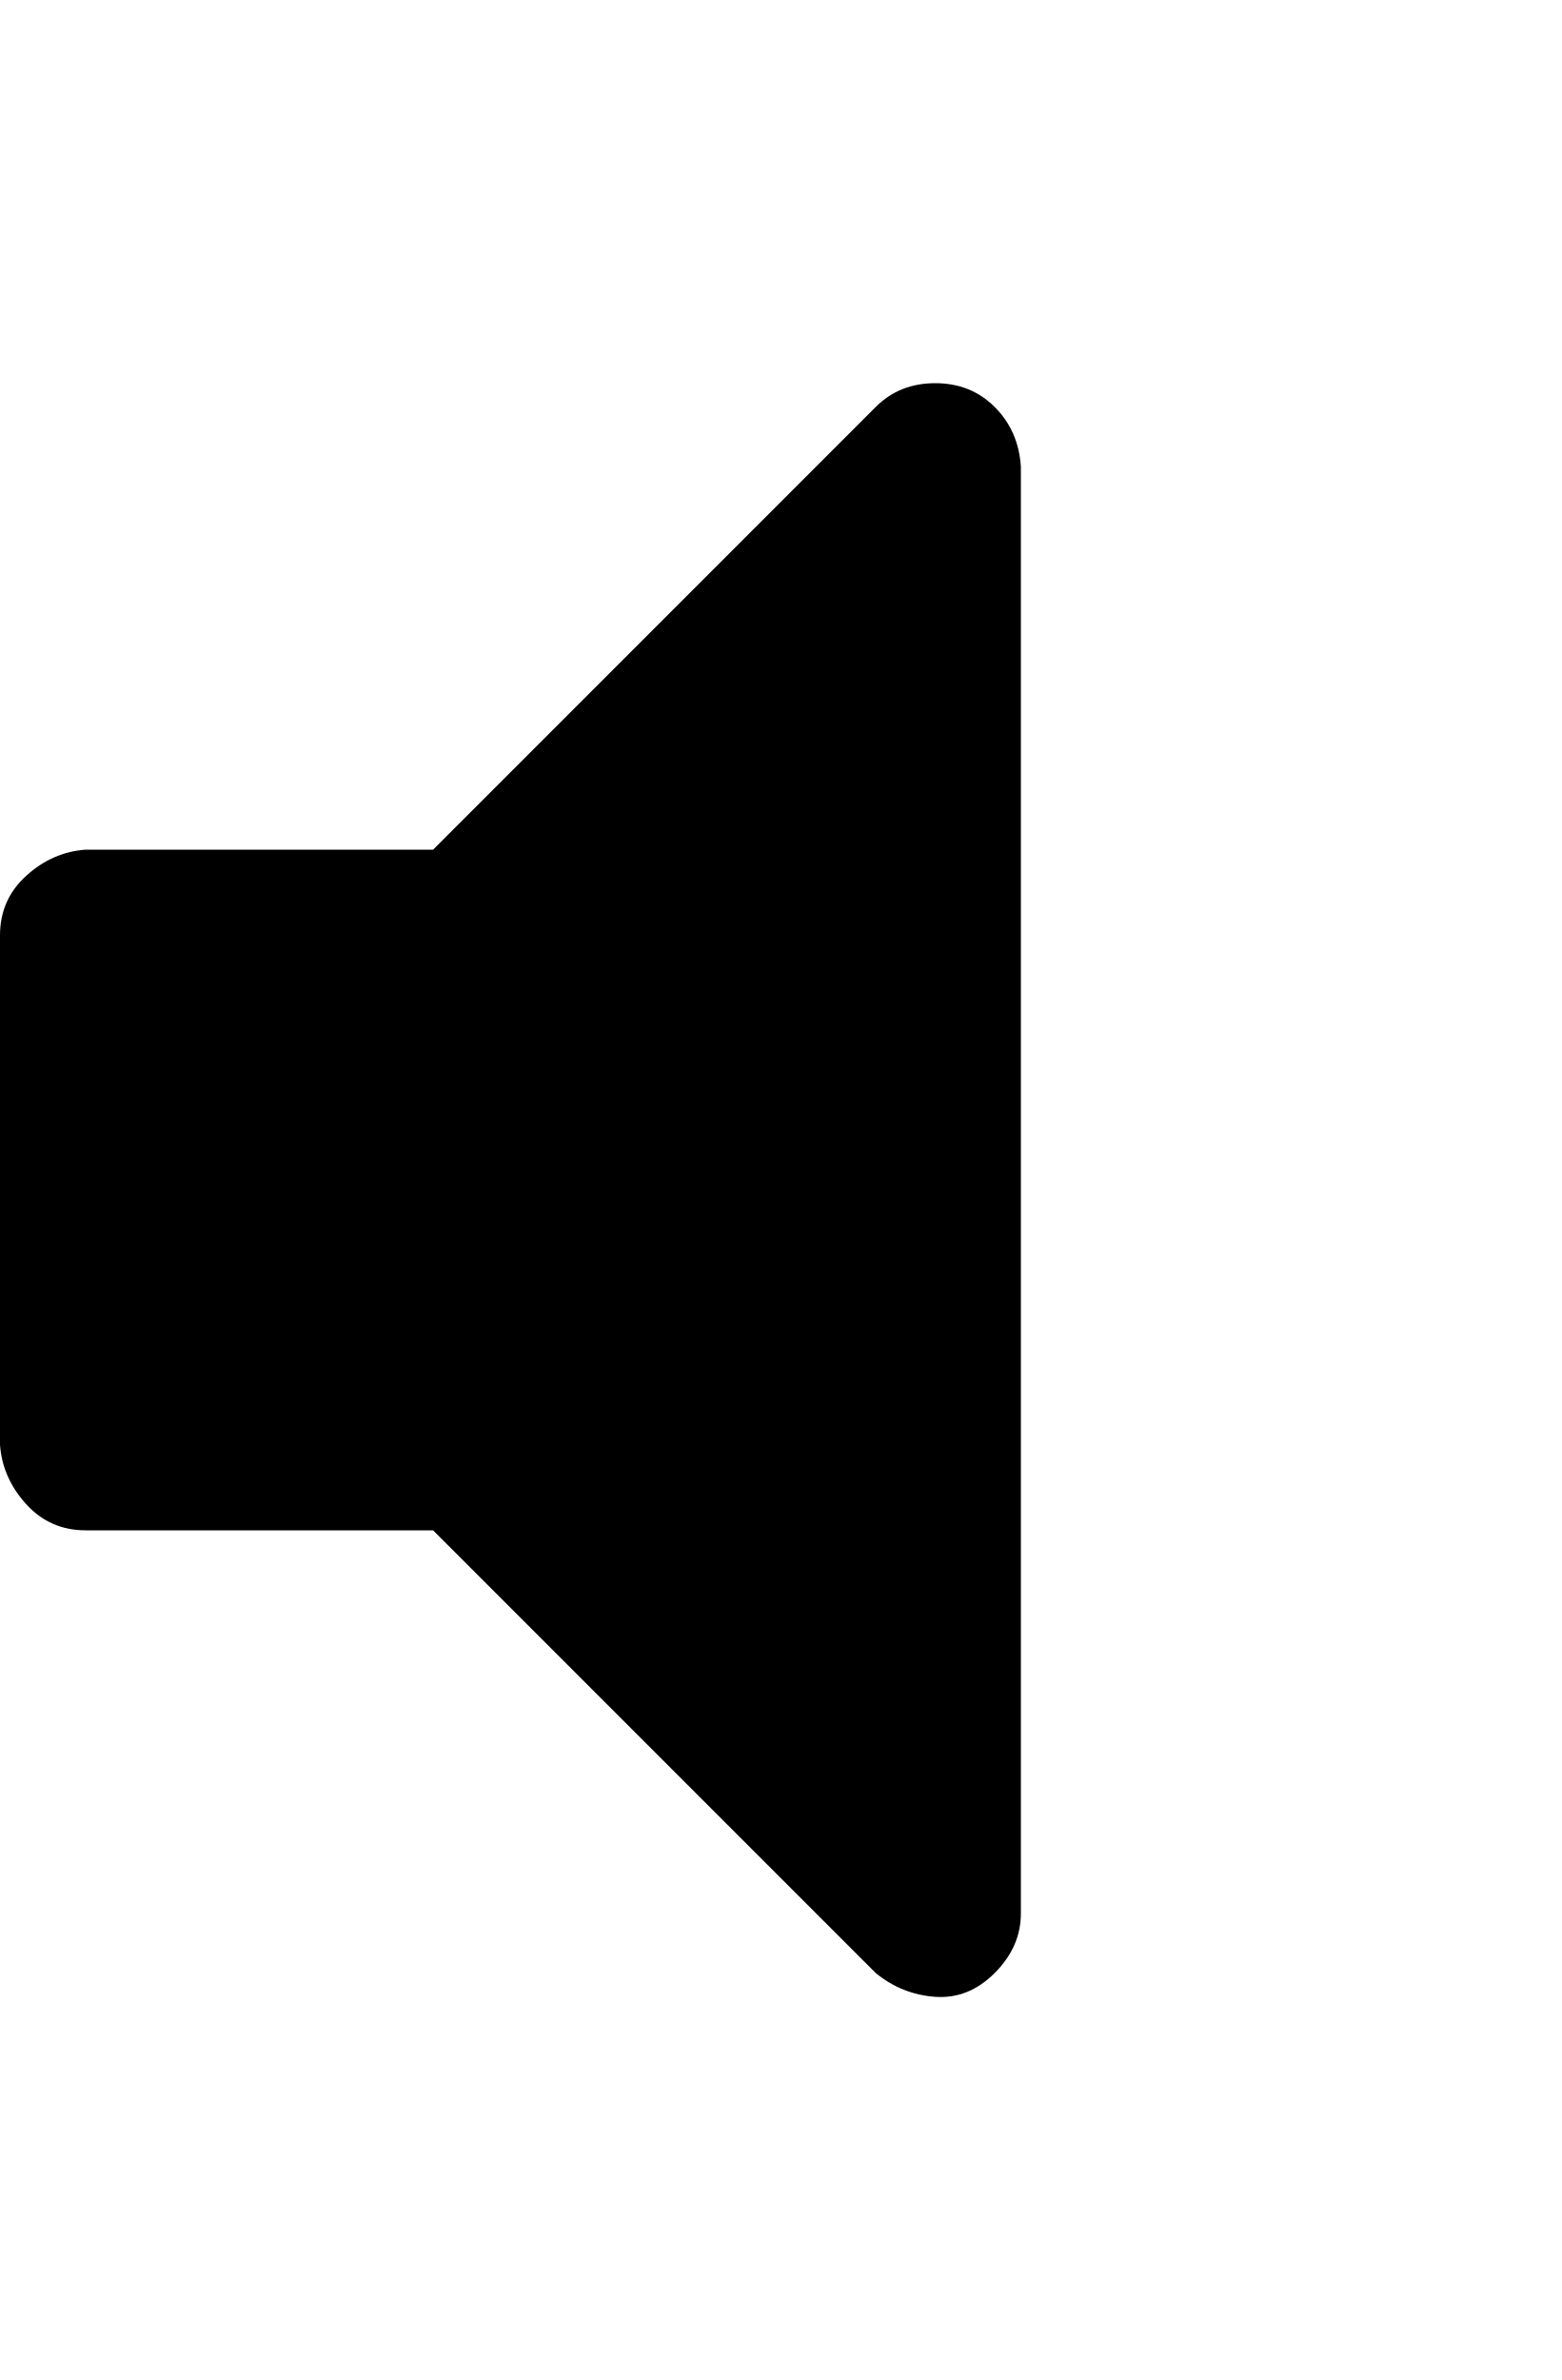
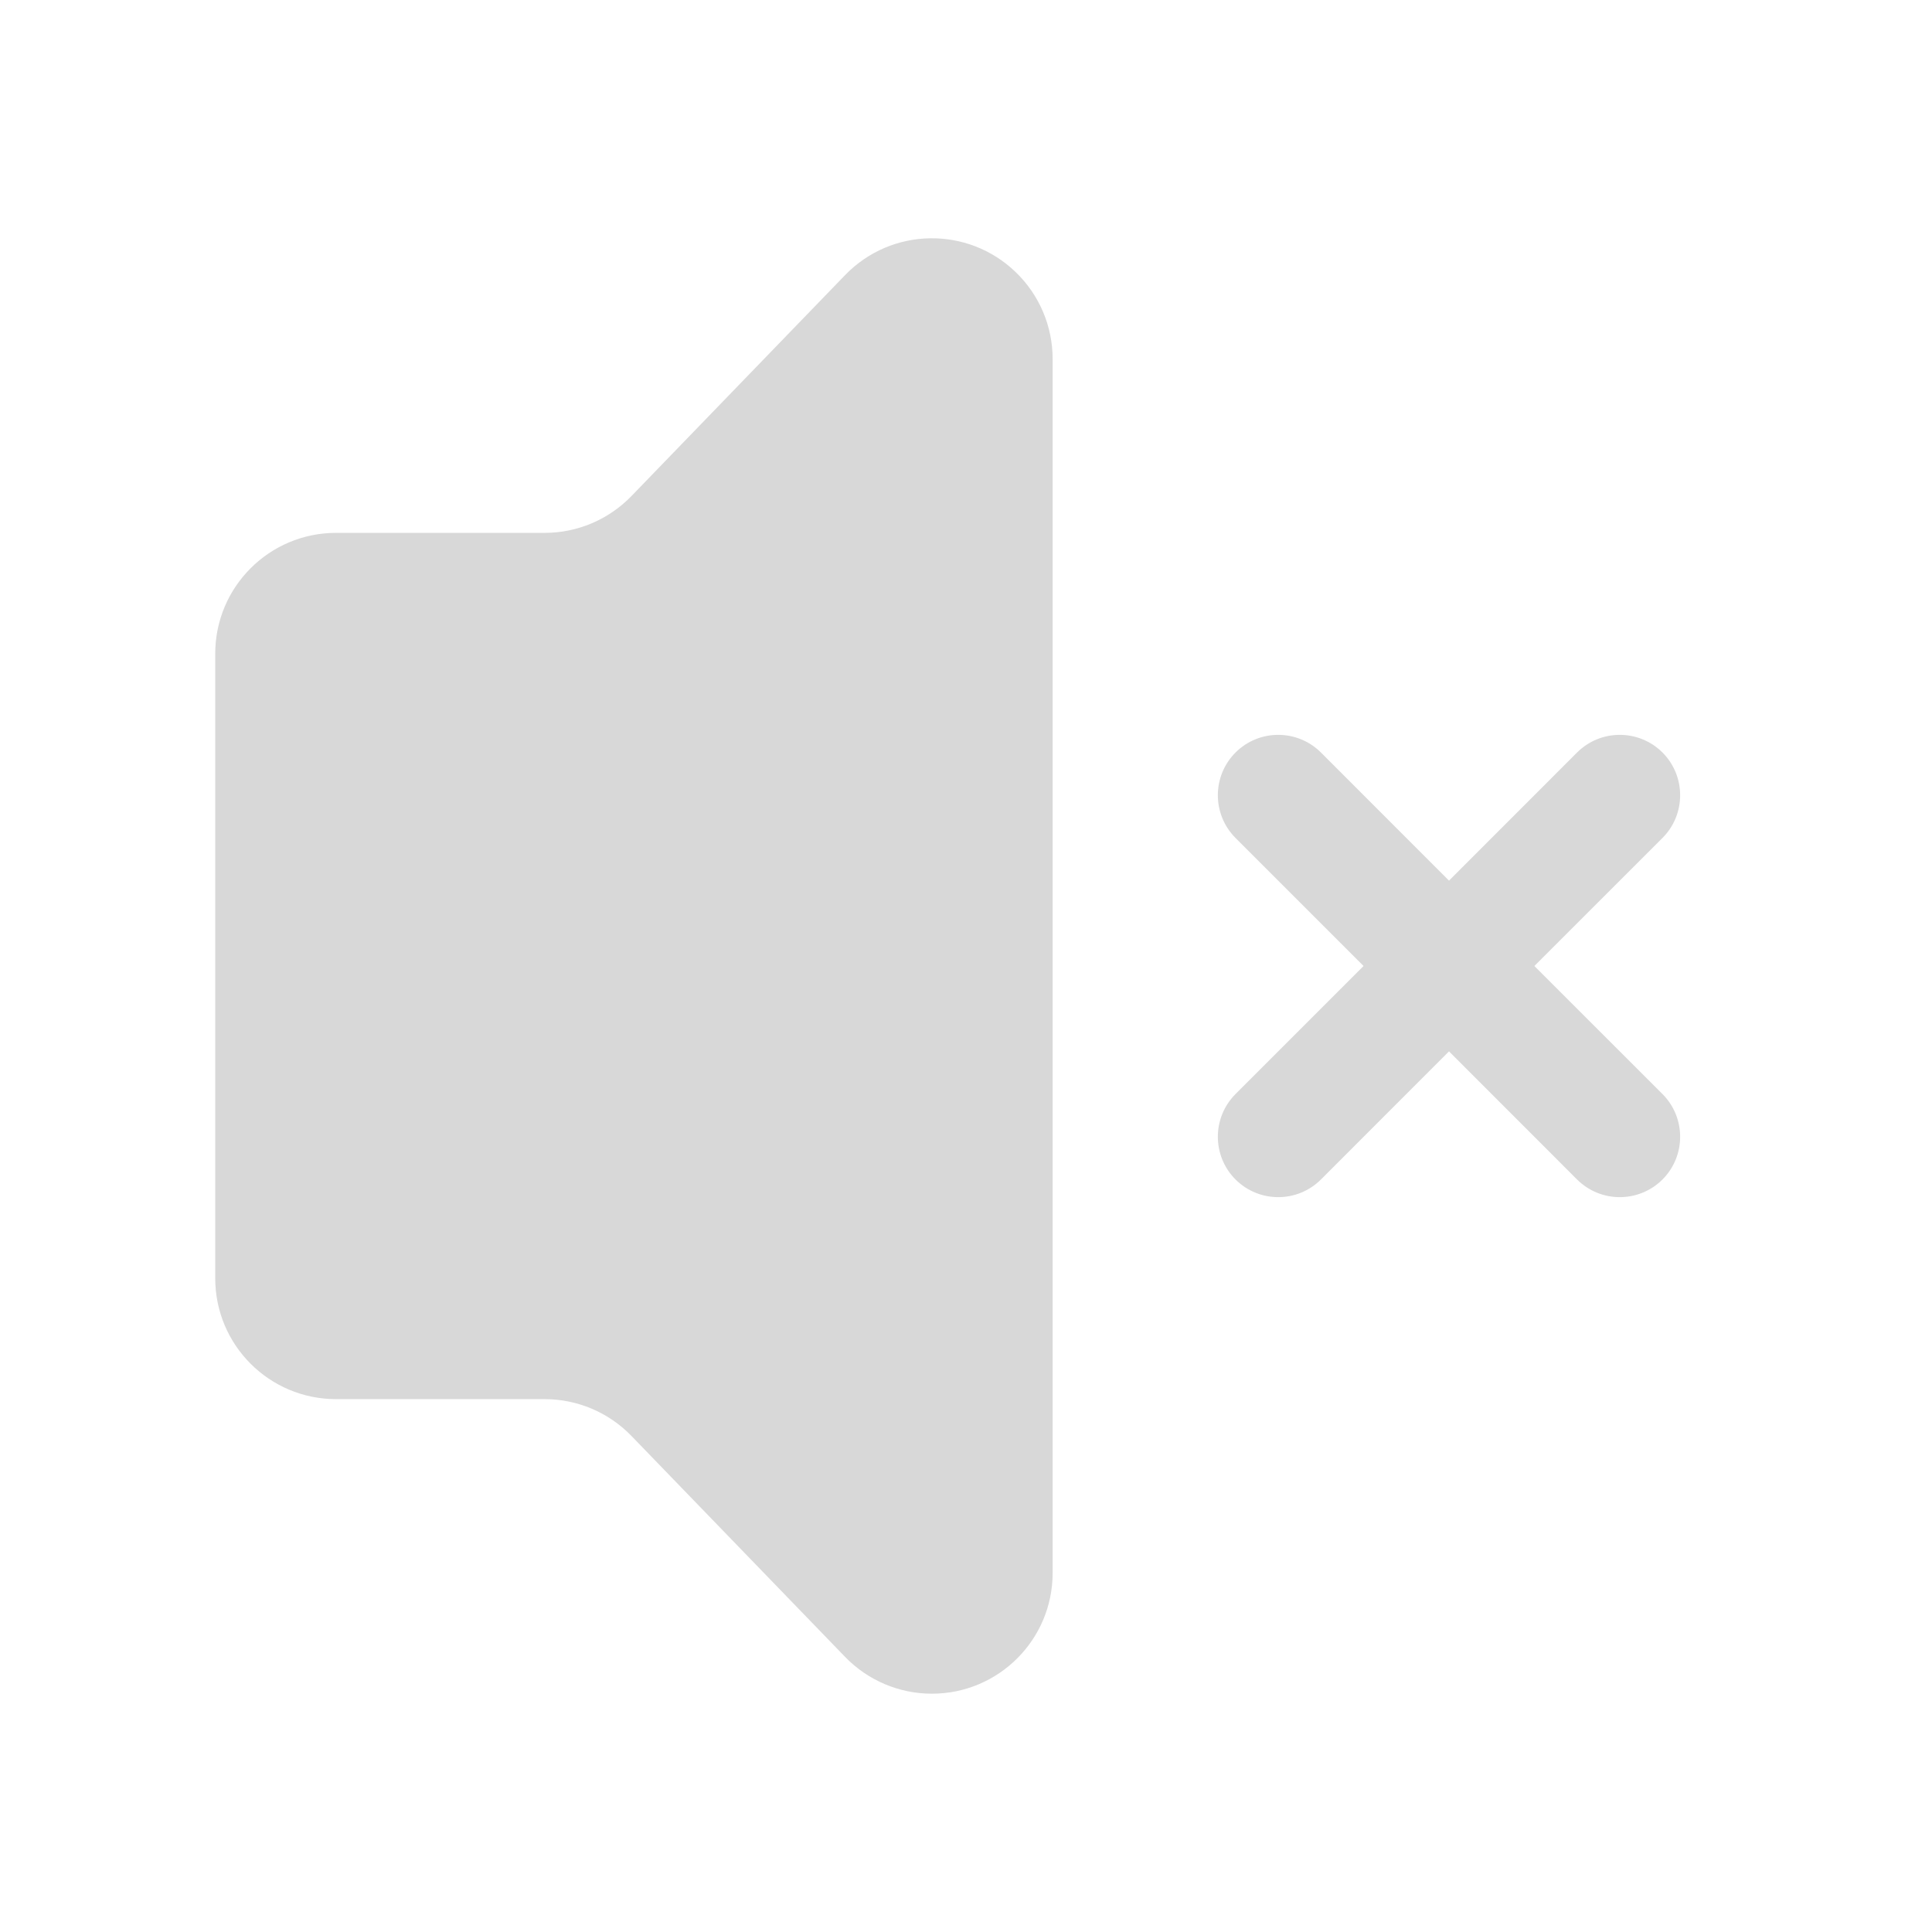
- <svg xmlns="http://www.w3.org/2000/svg" version="1.1" viewBox="0 0 21 32">
-   <path d="M13.728 6.272v19.456q0 0.448-0.352 0.8t-0.8 0.32-0.8-0.32l-5.952-5.952h-4.672q-0.48 0-0.8-0.352t-0.352-0.8v-6.848q0-0.48 0.352-0.8t0.8-0.352h4.672l5.952-5.952q0.32-0.32 0.8-0.32t0.8 0.32 0.352 0.8z" />
+ <svg xmlns="http://www.w3.org/2000/svg" width="32px" height="32px" viewBox="0 0 32 32" version="1.1">
+   <g id="unmute" stroke="none" stroke-width="1" fill="none" fill-rule="evenodd">
+     <path d="M5.565,8.826 L9.021,8.826 C9.563,8.826 10.082,8.606 10.459,8.216 L13.997,4.557 C14.765,3.762 16.031,3.741 16.825,4.509 C17.215,4.885 17.435,5.404 17.435,5.947 L17.435,26.053 C17.435,27.158 16.539,28.053 15.435,28.053 C14.893,28.053 14.374,27.833 13.997,27.443 L10.459,23.784 C10.082,23.394 9.563,23.174 9.021,23.174 L5.565,23.174 C4.461,23.174 3.565,22.278 3.565,21.174 L3.565,10.826 C3.565,9.722 4.461,8.826 5.565,8.826 Z M21.879,12.464 L24,14.586 L26.121,12.464 C26.512,12.074 27.145,12.074 27.536,12.464 C27.926,12.855 27.926,13.488 27.536,13.879 L25.414,16 L27.536,18.121 C27.926,18.512 27.926,19.145 27.536,19.536 C27.145,19.926 26.512,19.926 26.121,19.536 L24,17.414 L21.879,19.536 C21.488,19.926 20.855,19.926 20.464,19.536 C20.074,19.145 20.074,18.512 20.464,18.121 L22.585,16 L20.464,13.879 C20.074,13.488 20.074,12.855 20.464,12.464 C20.855,12.074 21.488,12.074 21.879,12.464 Z" id="形状" fill="#D8D8D8" />
+   </g>
</svg>
